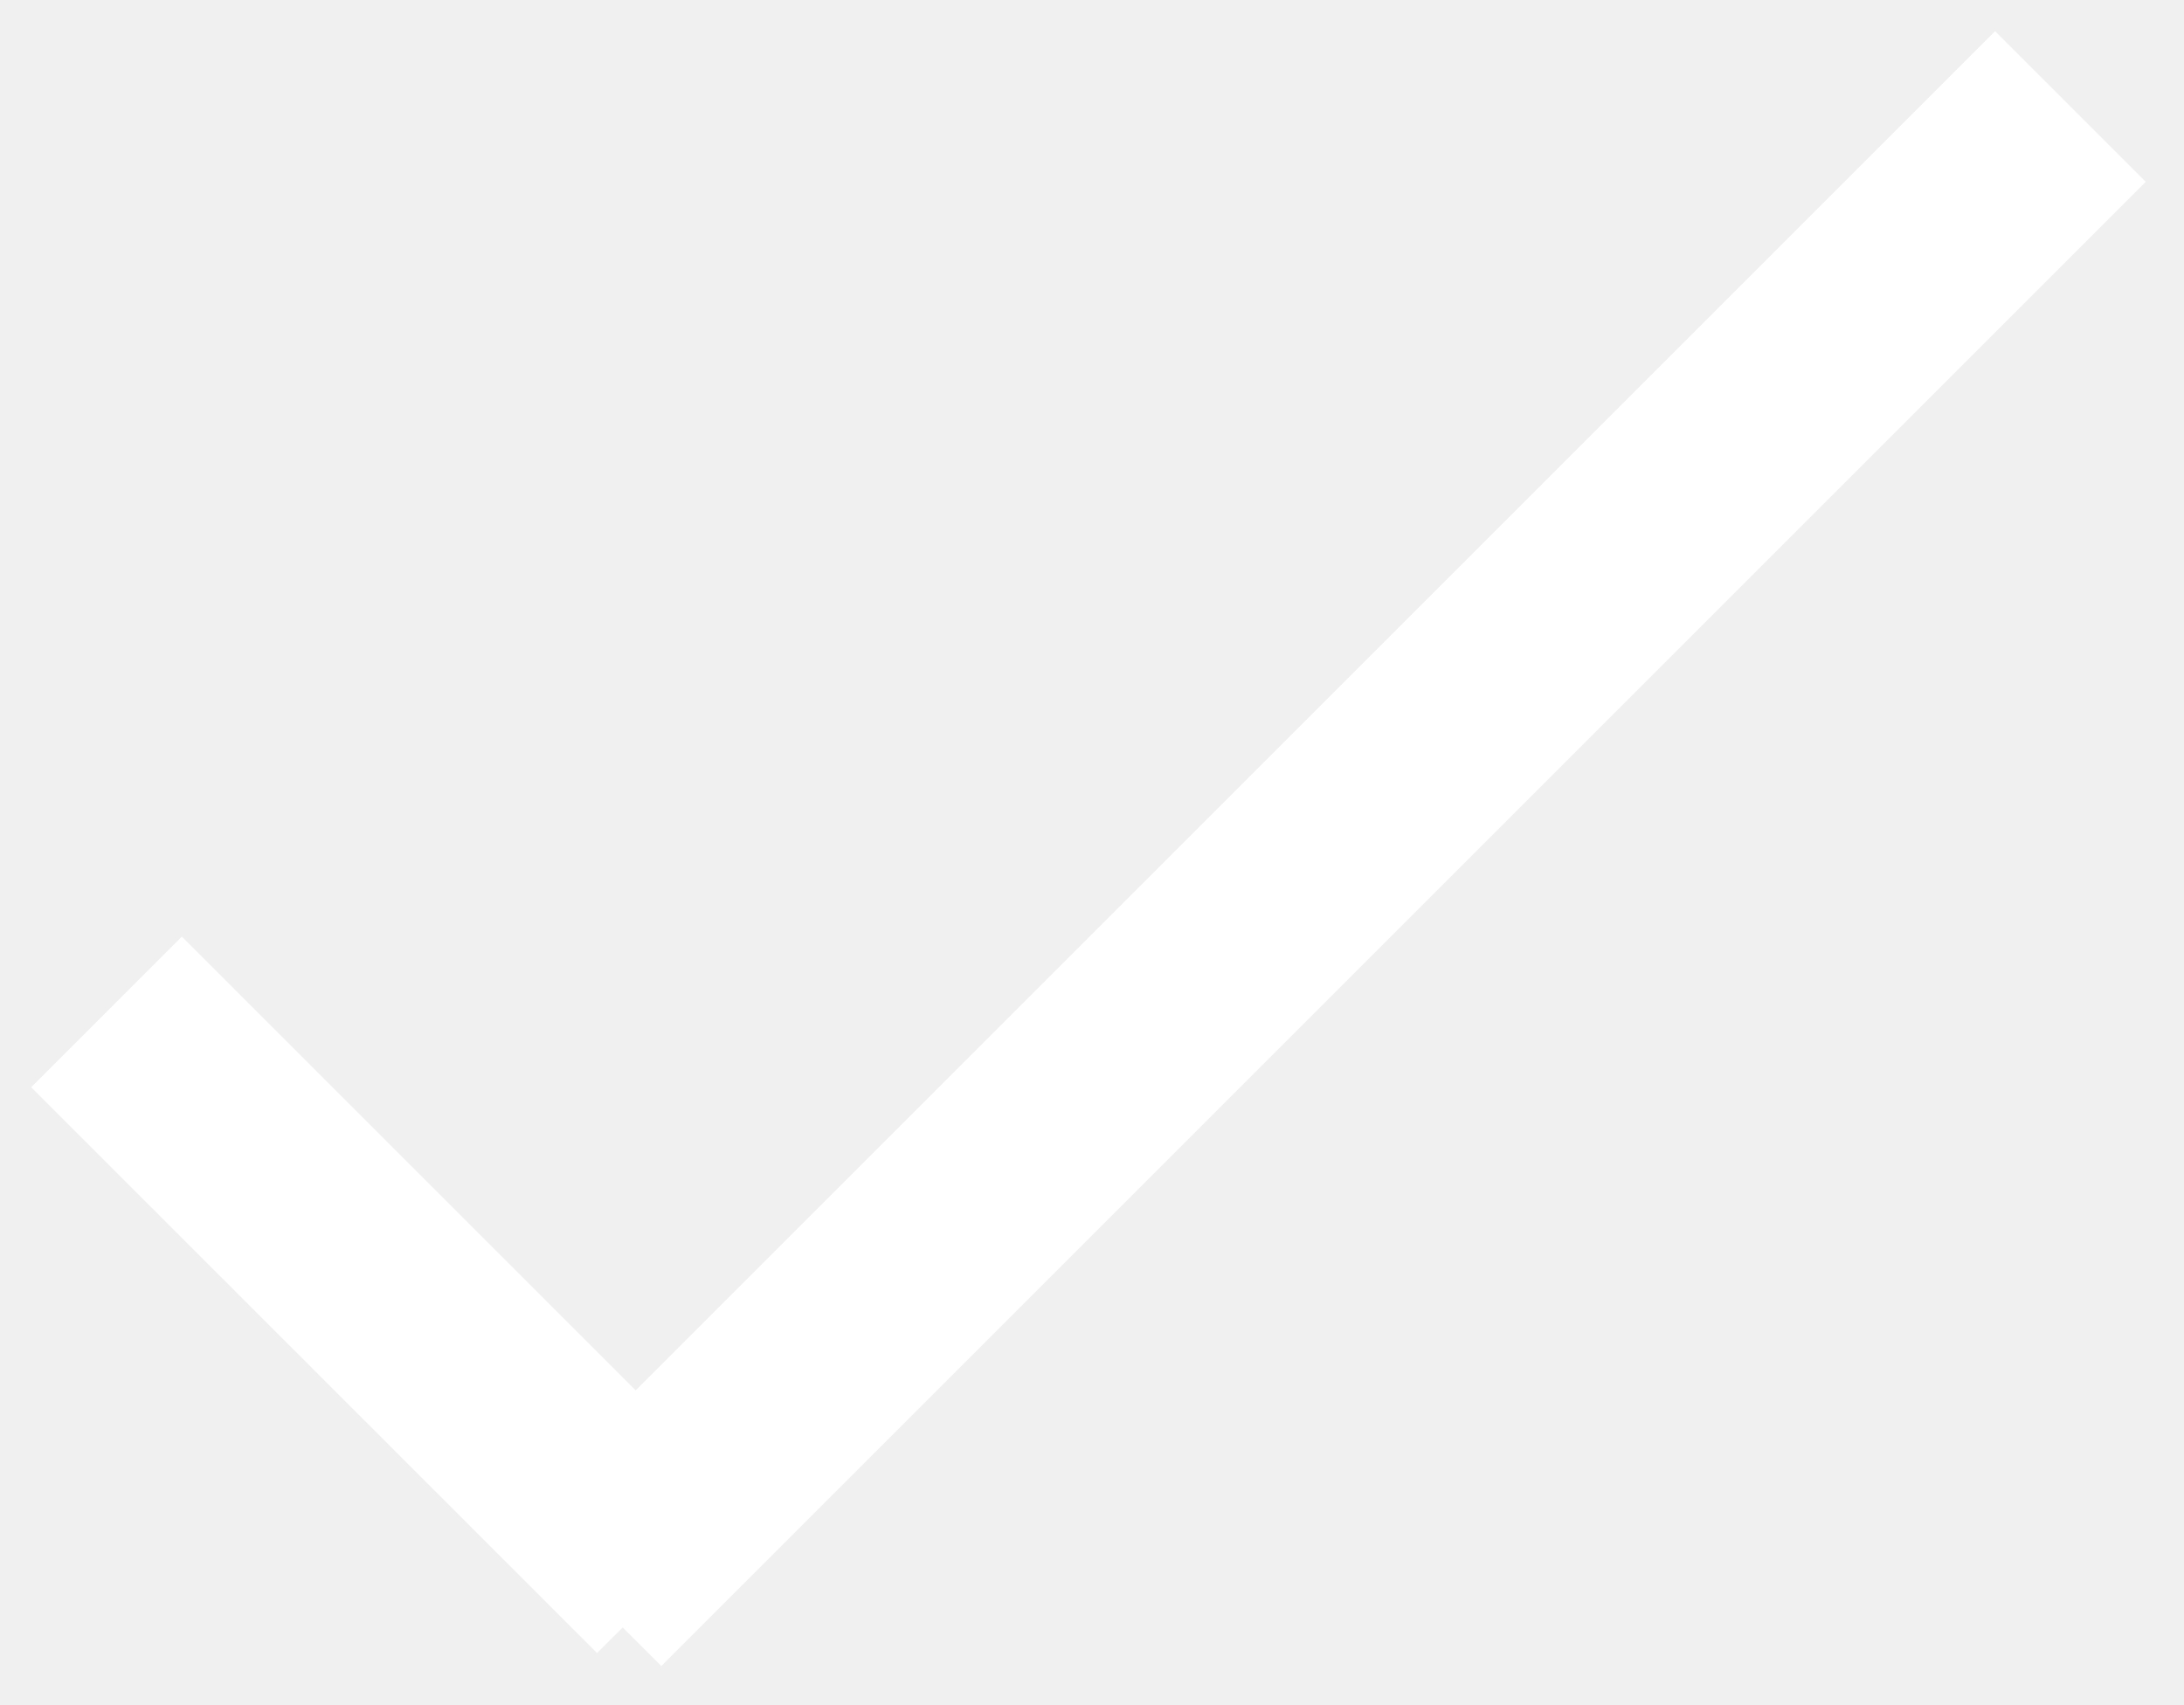
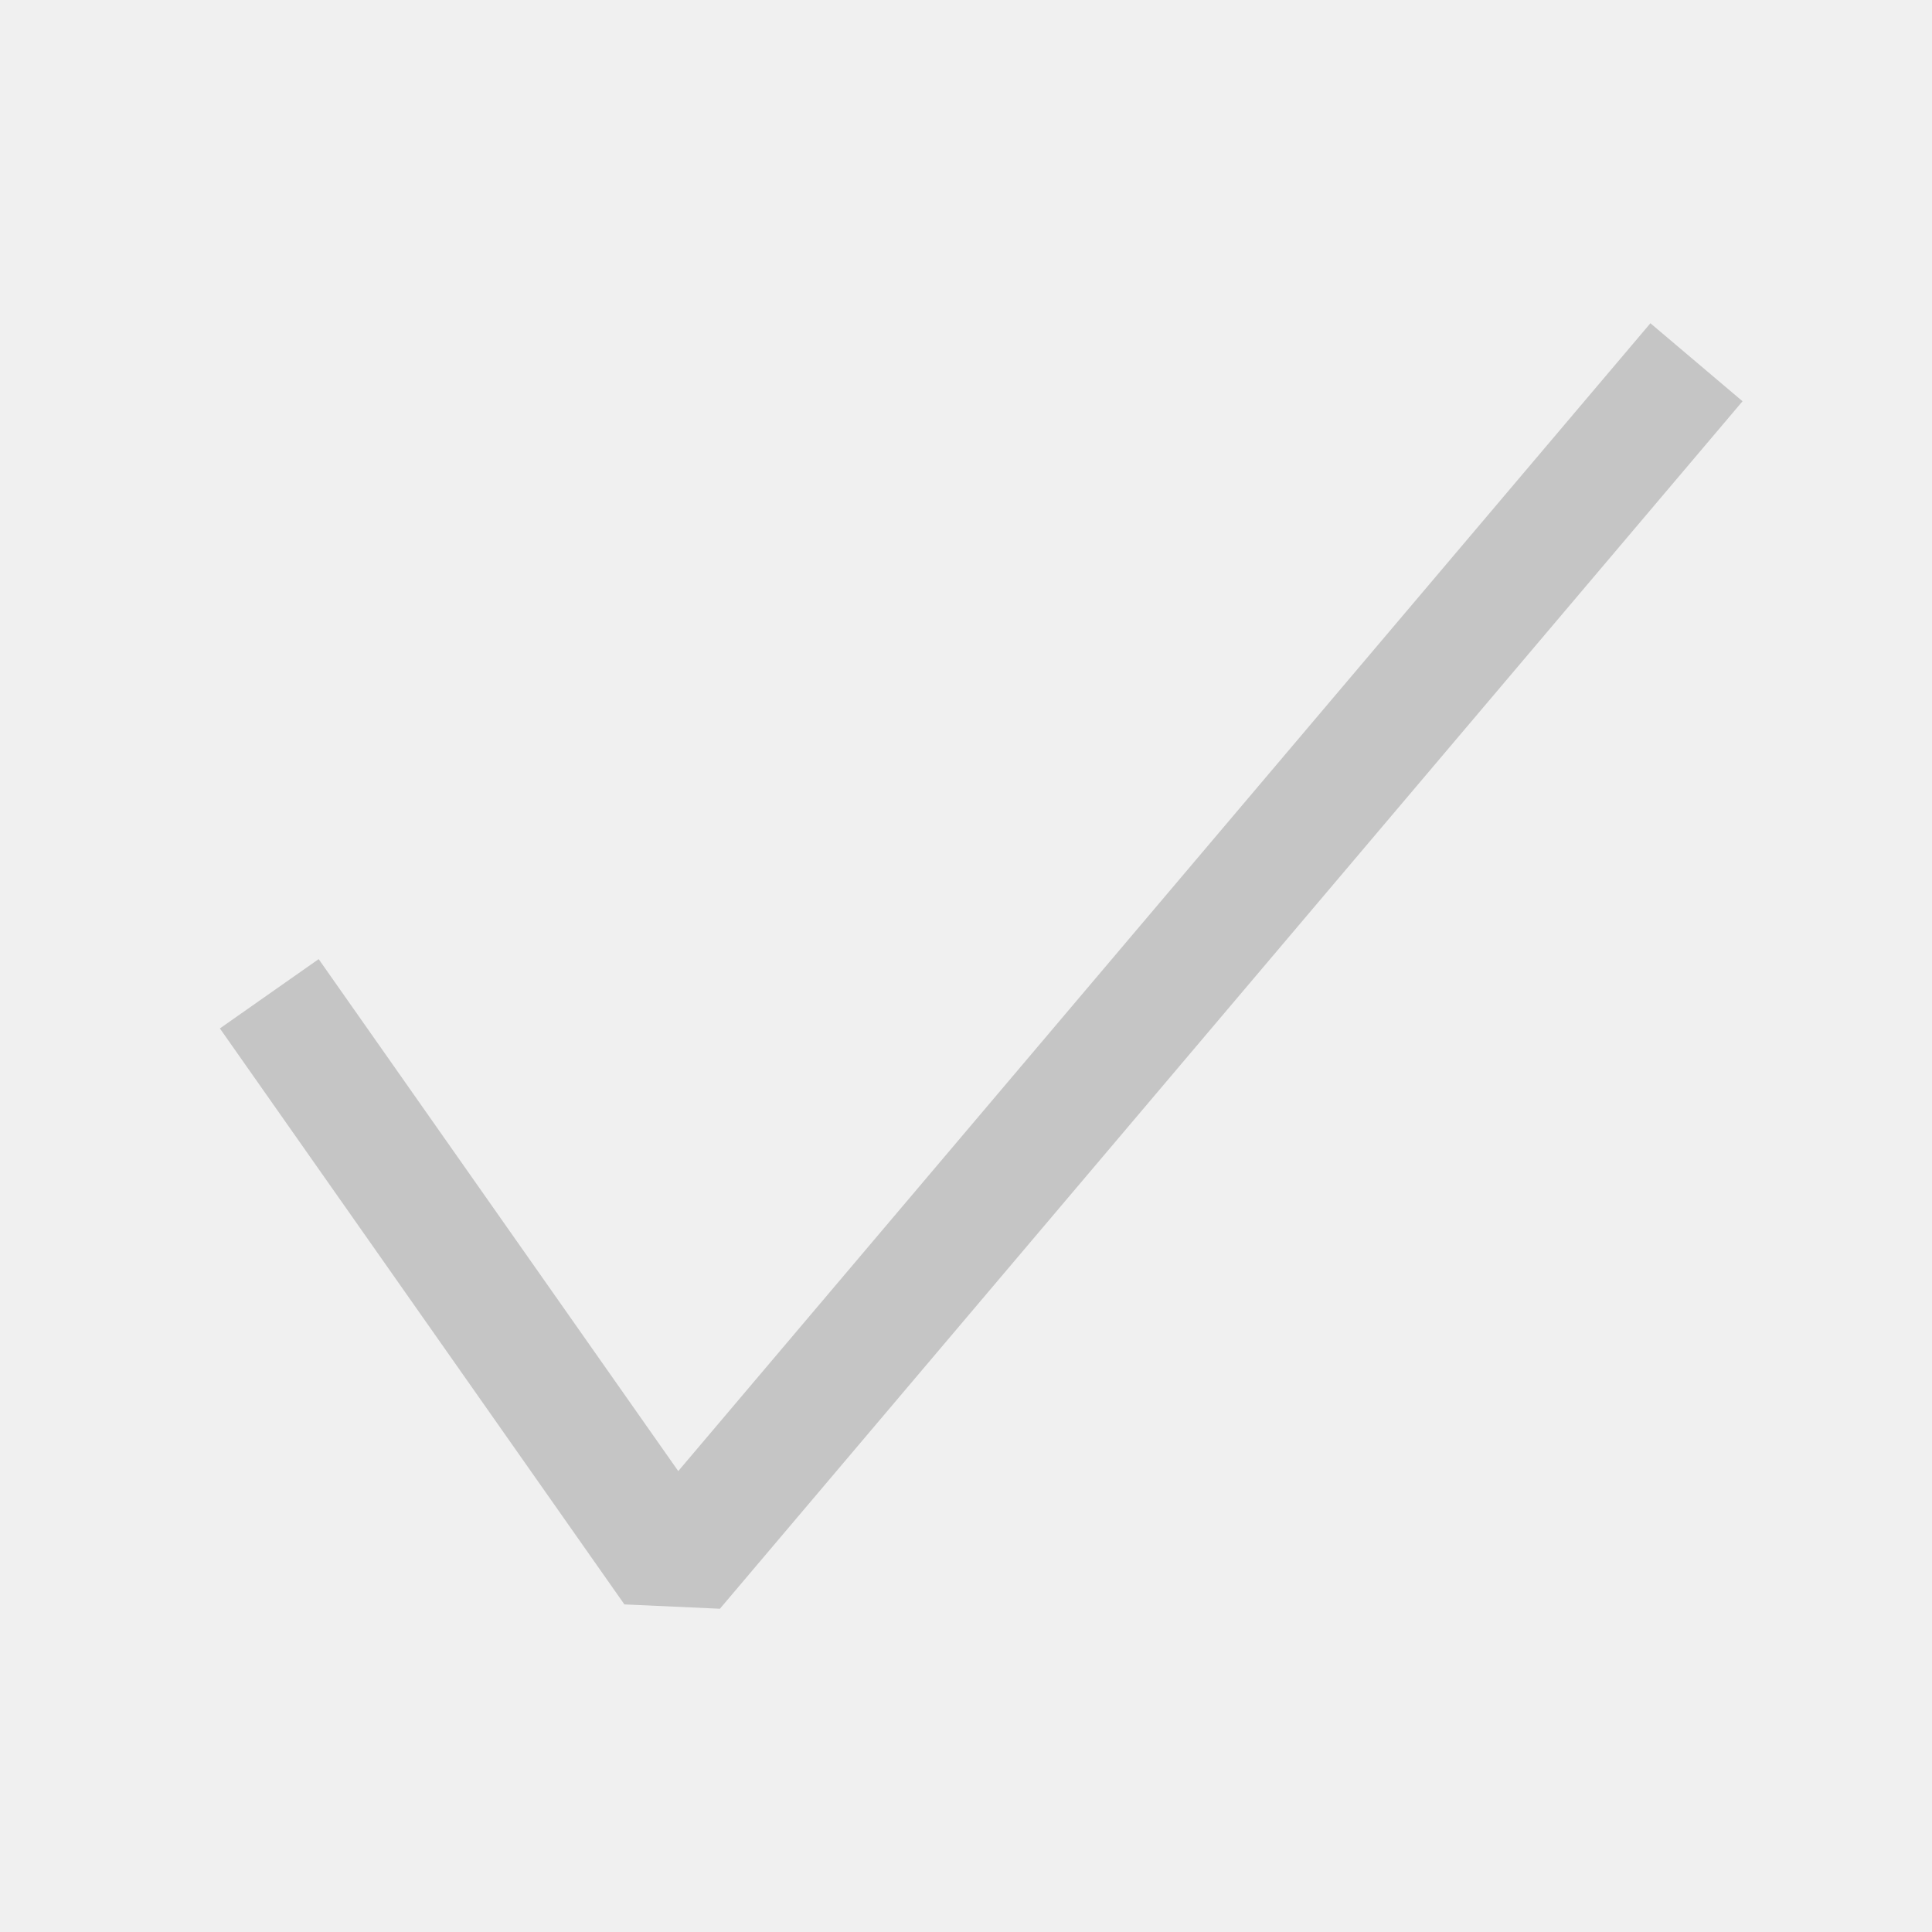
- <svg xmlns="http://www.w3.org/2000/svg" width="41" height="32" overflow="hidden">
-   <defs>
-     <clipPath id="clip0">
-       <path d="M309 49 350 49 350 81 309 81Z" fill-rule="evenodd" clip-rule="evenodd" />
-     </clipPath>
-   </defs>
-   <g clip-path="url(#clip0)" transform="translate(-309 -49)">
-     <path d="M0 0 27.867 27.867" stroke="#FFFFFF" stroke-width="4" stroke-miterlimit="8" fill="none" fill-rule="evenodd" transform="matrix(1 0 0 -1 320 78.8667)" />
-     <path d="M311 68 321.623 78.623" stroke="#FFFFFF" stroke-width="4" stroke-miterlimit="8" fill="none" fill-rule="evenodd" />
-   </g>
+ <svg xmlns="http://www.w3.org/2000/svg" width="16" height="16" viewBox="0 0 16 16" fill="none">
+   <path fill-rule="evenodd" clip-rule="evenodd" d="M14.431 3.323L5.962 13.323L5.171 13.287L1.821 8.517L2.639 7.943L5.617 12.183L13.668 2.677L14.431 3.323Z" fill="#C5C5C5" />
</svg>
